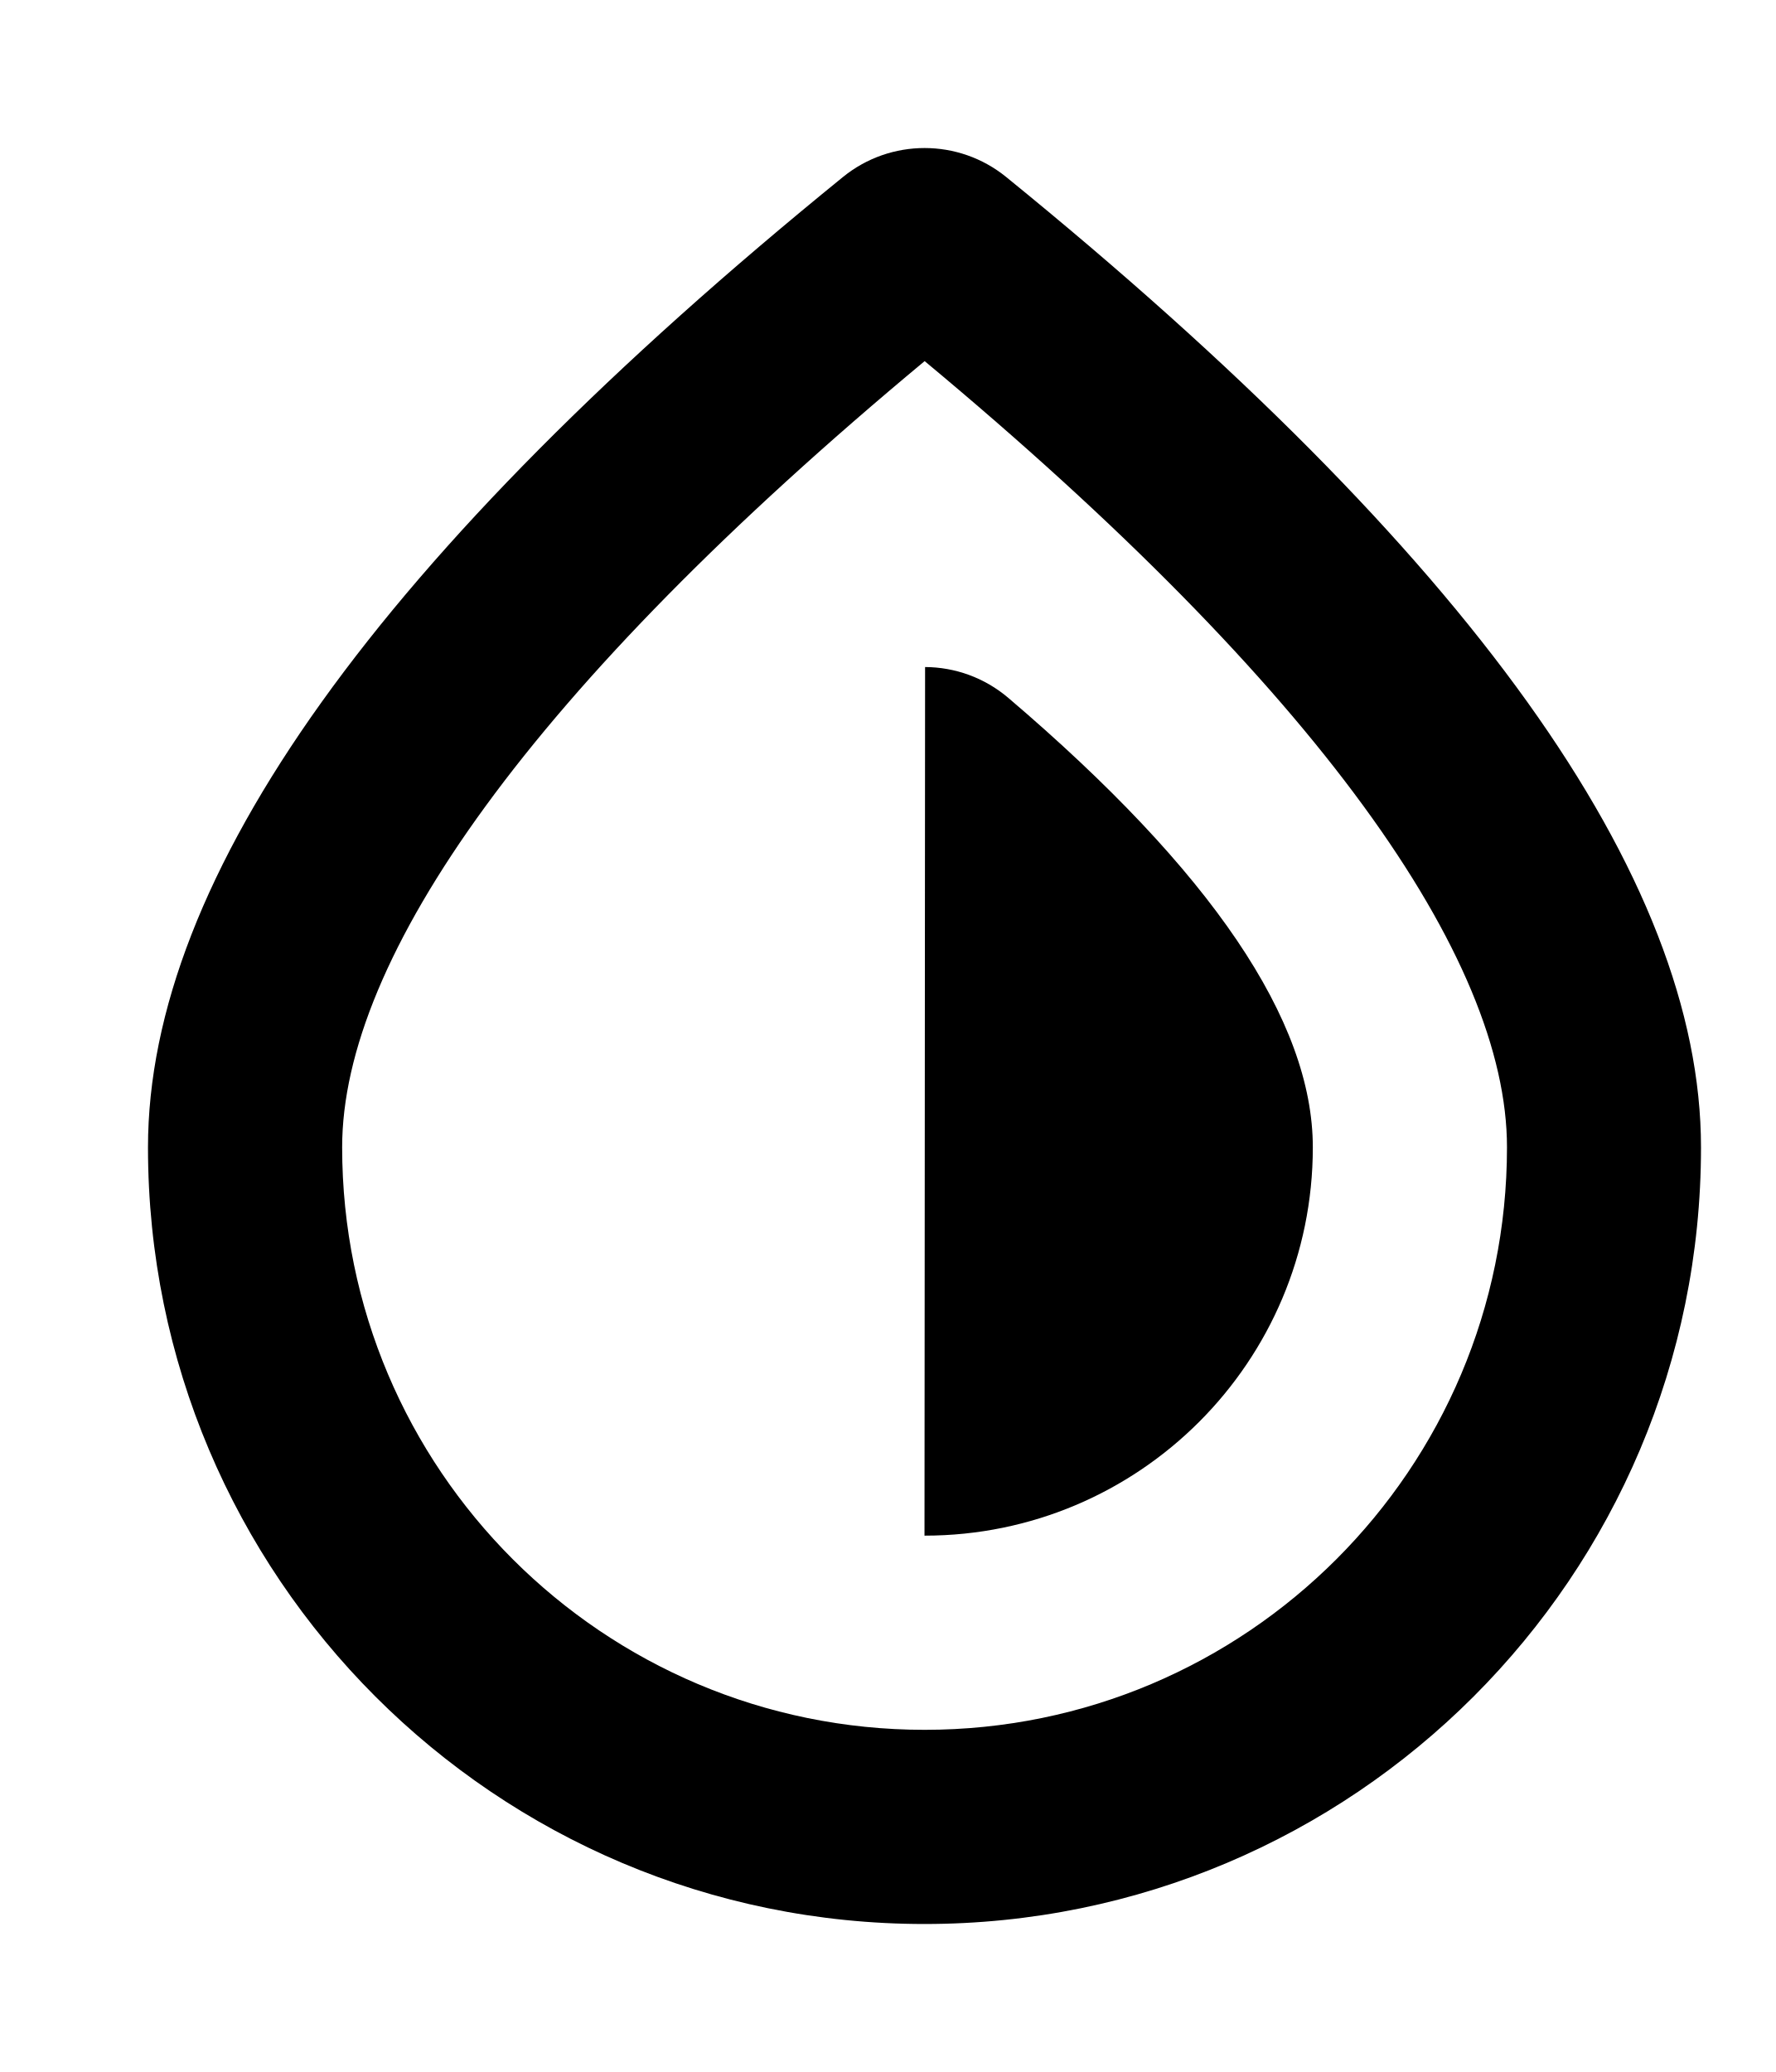
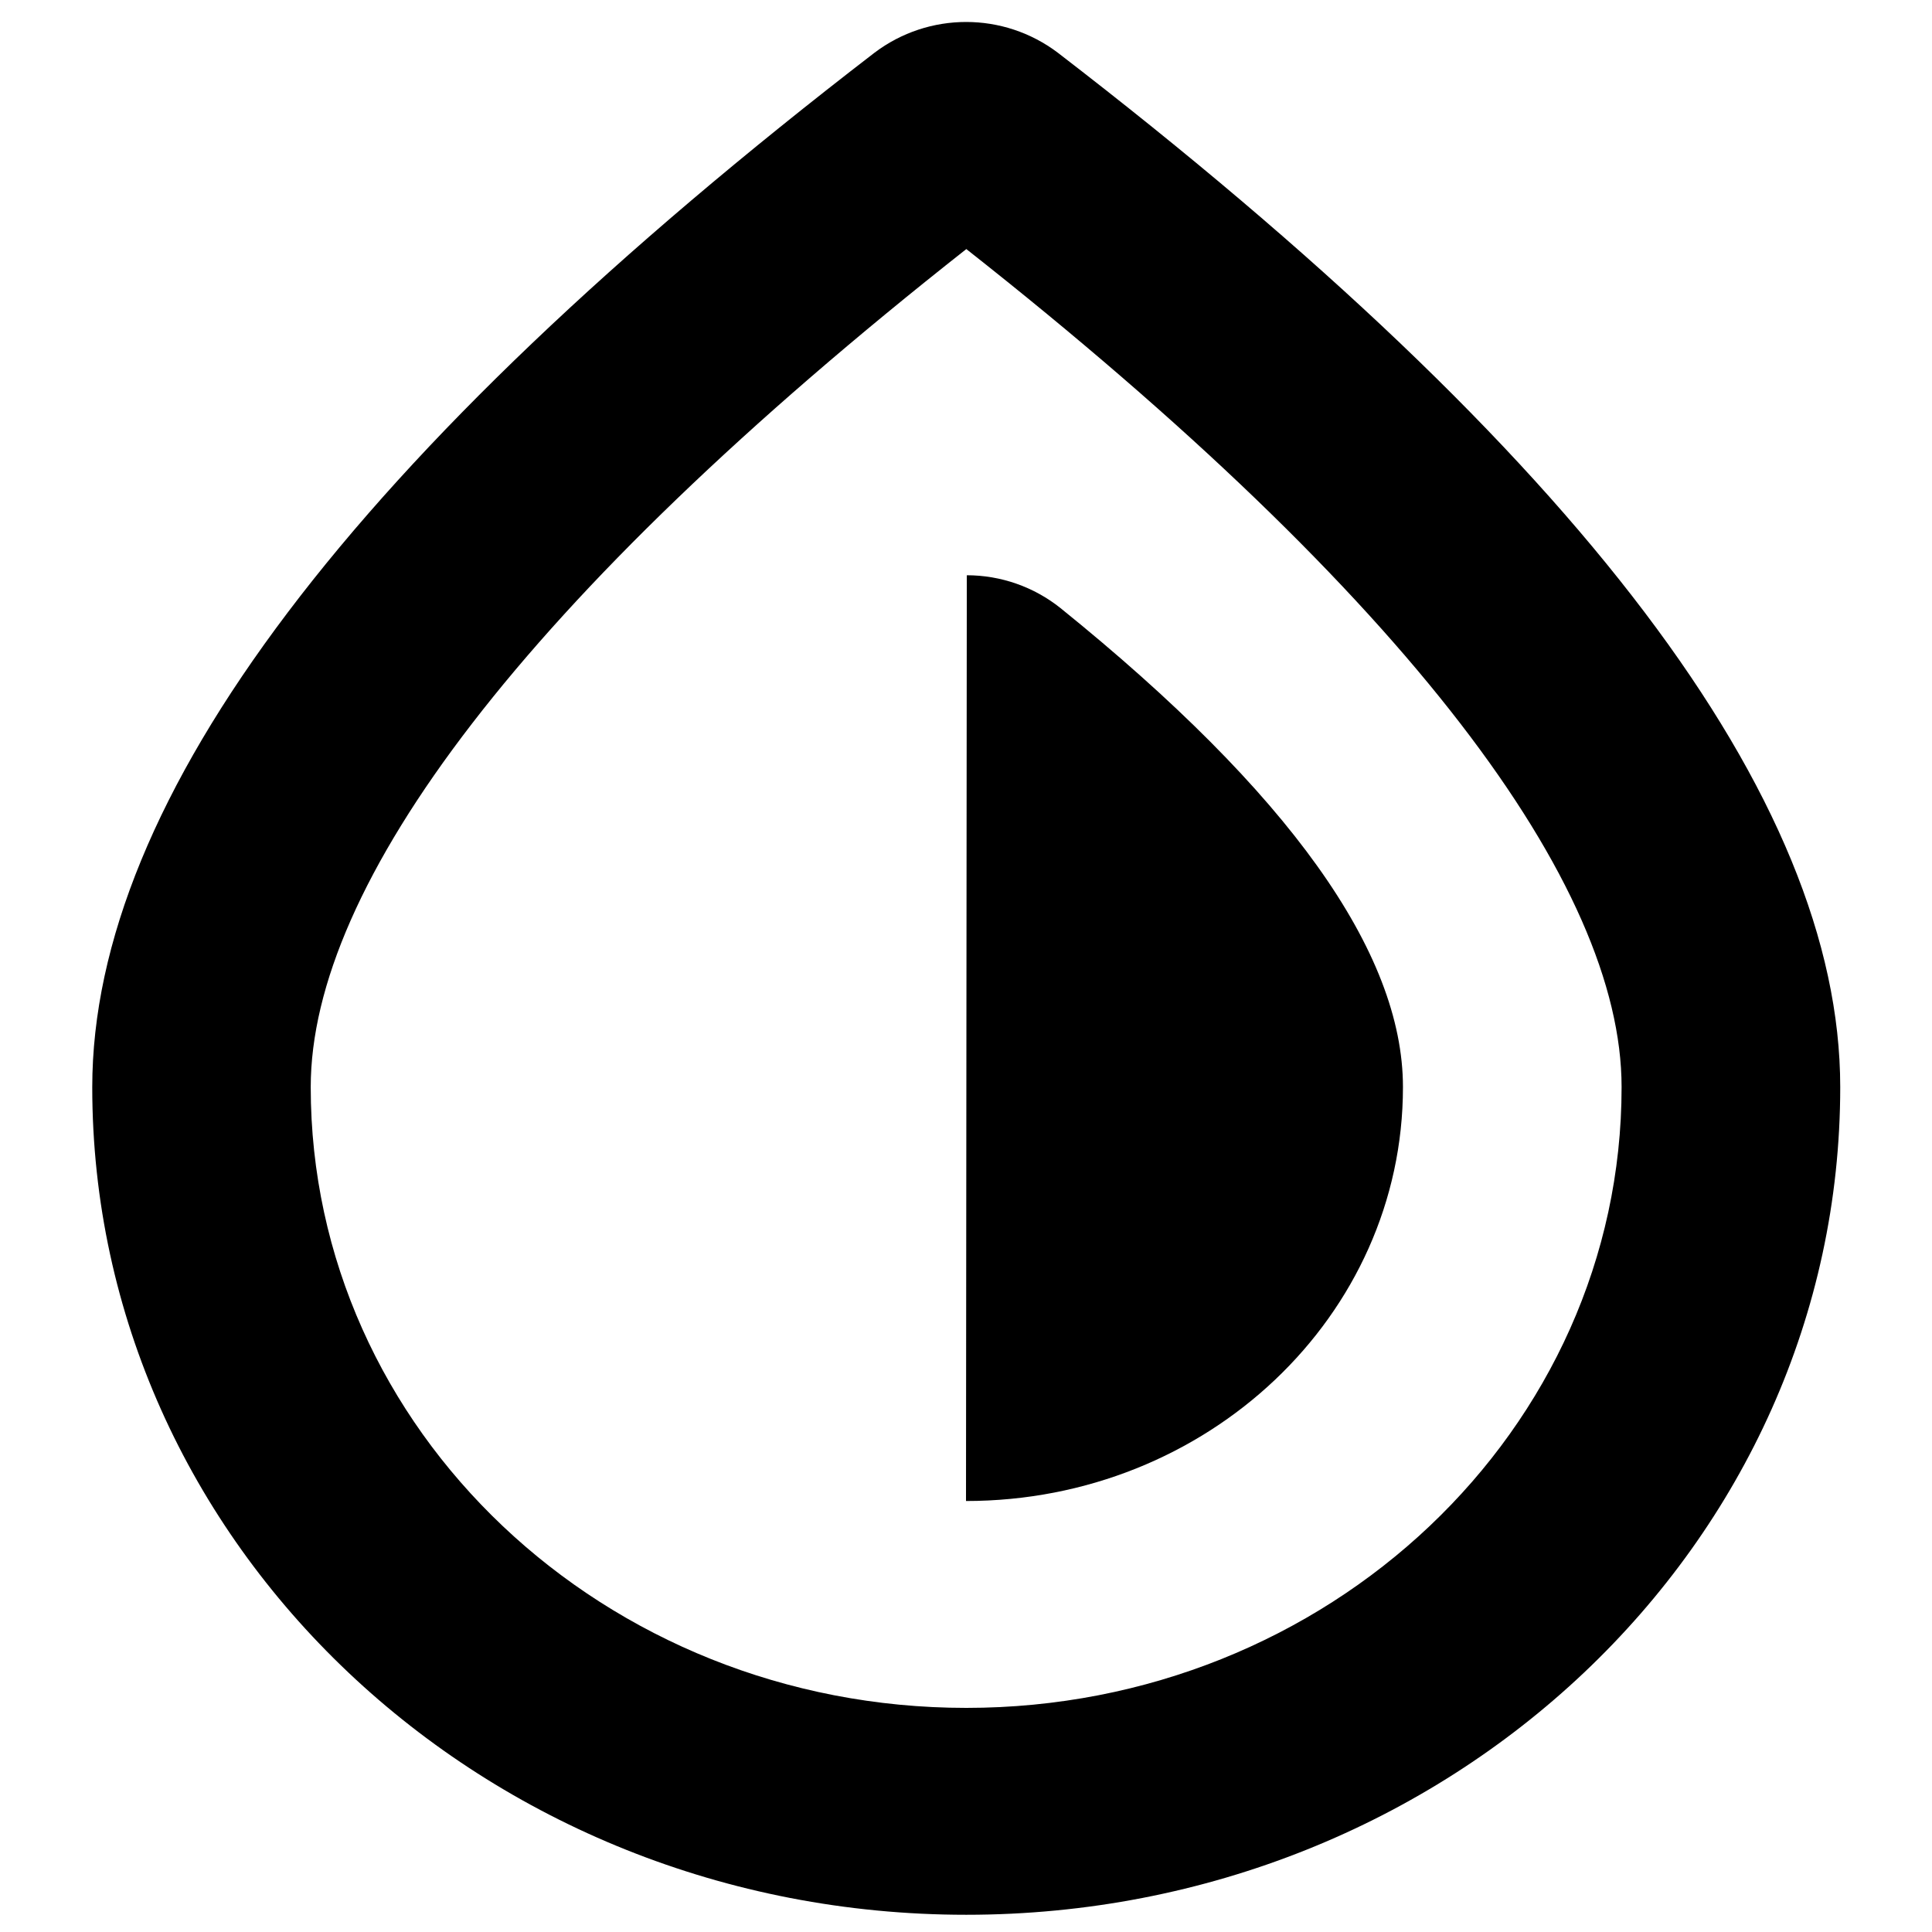
- <svg xmlns="http://www.w3.org/2000/svg" width="12px" height="14px" viewBox="0 0 12 14" version="1.1">
-   <g id="visual" stroke-width="1" fill-rule="evenodd">
-     <g id="HE-map---Legend-opacity" transform="translate(-1208, -526)" fill-rule="nonzero" stroke-width="0.2">
-       <g id="legend/default" transform="translate(1020, 514.5)">
-         <g id="icon/opacity/default" transform="translate(188, 12.5)">
-           <g id="iconopacitydefault" transform="translate(1, 0)">
-             <path d="M1.312,6.752 C1.312,8.926 3.074,10.688 5.248,10.688 C7.421,10.688 9.183,8.926 9.183,6.752 C9.183,5.473 7.91,3.654 5.248,1.44 C2.585,3.654 1.312,5.473 1.312,6.752 Z M5.247,12 C2.349,12 0,9.651 0,6.753 C0,4.925 1.565,2.74 4.696,0.196 C5.017,-0.065 5.478,-0.065 5.799,0.196 C8.929,2.74 10.494,4.925 10.494,6.753 C10.494,9.651 8.145,12 5.247,12 Z M5.251,3.507 L5.247,9.376 C6.696,9.376 7.871,8.202 7.871,6.752 C7.871,5.897 7.186,4.885 5.814,3.716 C5.652,3.578 5.452,3.508 5.251,3.507 L5.251,3.507 Z" id="Shape" />
-           </g>
-         </g>
-       </g>
-     </g>
-   </g>
+ <svg width="12" height="12" viewBox="0 0 12 12">
+   <path d="M1.93 6.752c0 2.13 1.823 3.856 4.072 3.856 2.248 0 4.07-1.727 4.07-3.856 0-1.254-1.316-3.036-4.07-5.205C3.247 3.717 1.93 5.498 1.93 6.752zm4.071 5.141c-2.997 0-5.428-2.301-5.428-5.14 0-1.791 1.62-3.933 4.858-6.425a.944.944 0 0 1 1.14 0C9.81 2.82 11.43 4.962 11.43 6.752c0 2.84-2.43 5.141-5.428 5.141zm.004-8.32L6 9.323c1.5 0 2.714-1.151 2.714-2.571 0-.838-.709-1.83-2.127-2.975a.933.933 0 0 0-.583-.204z" stroke-width=".2" />
</svg>
